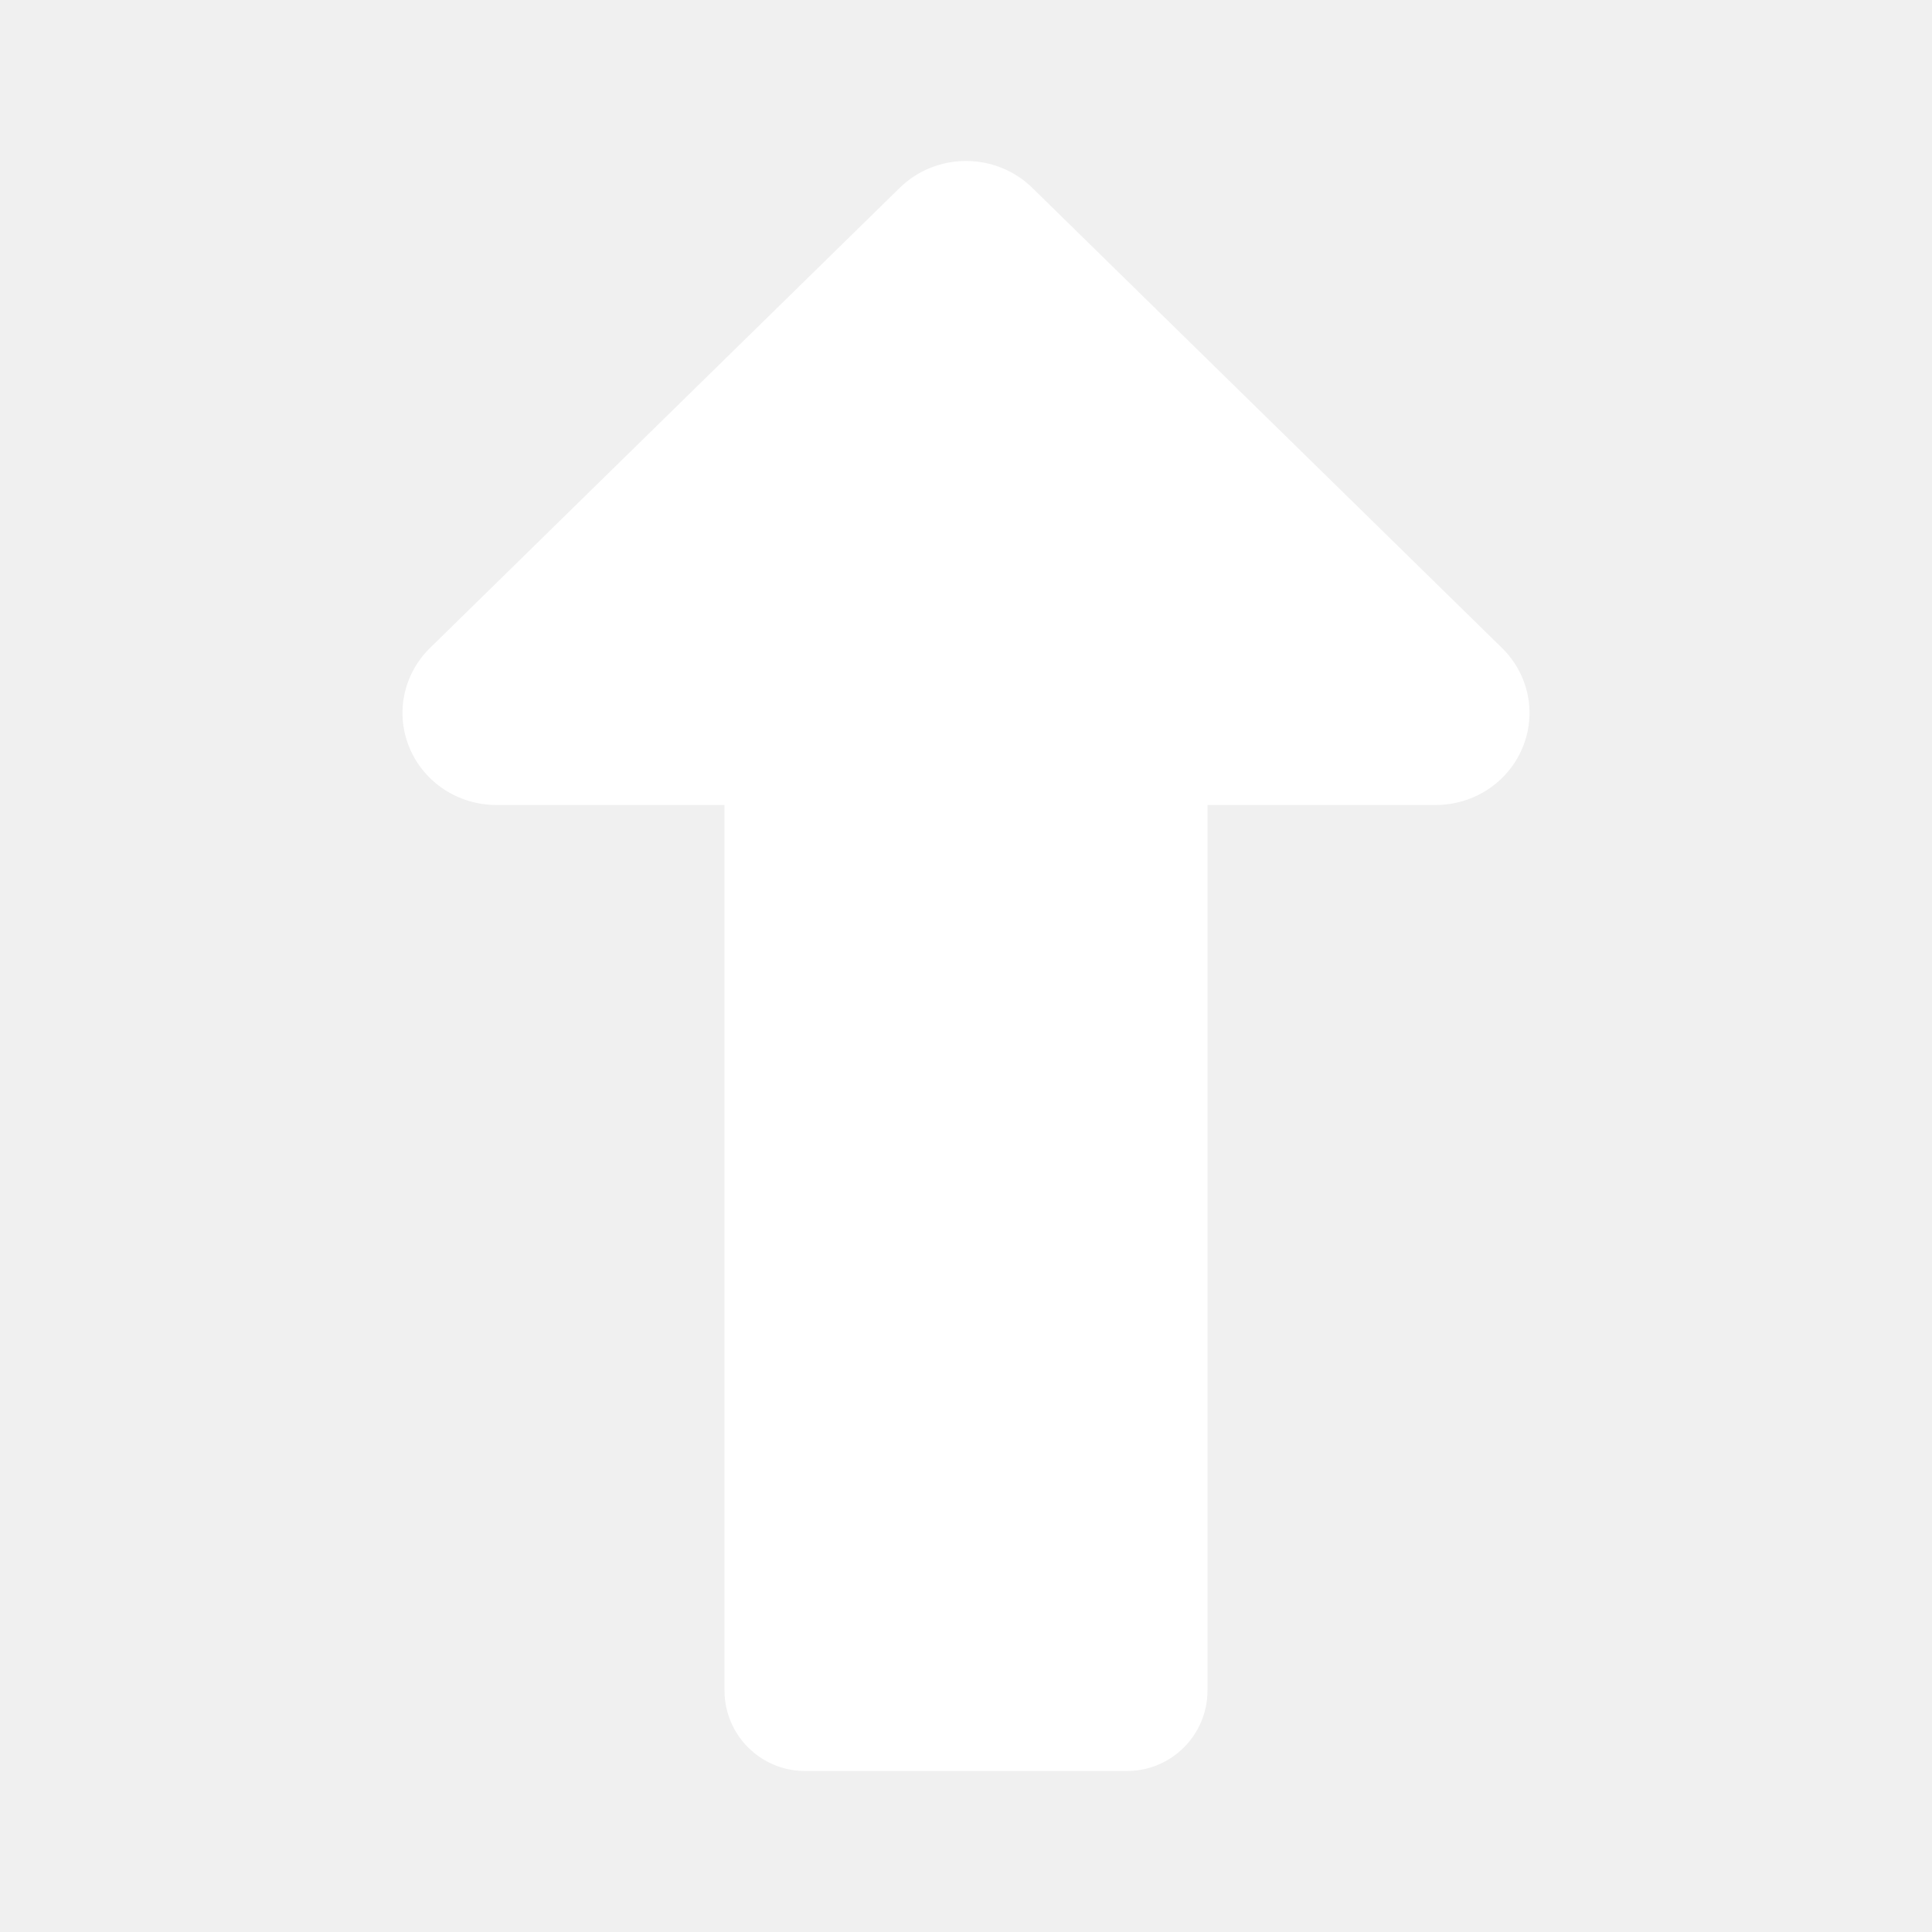
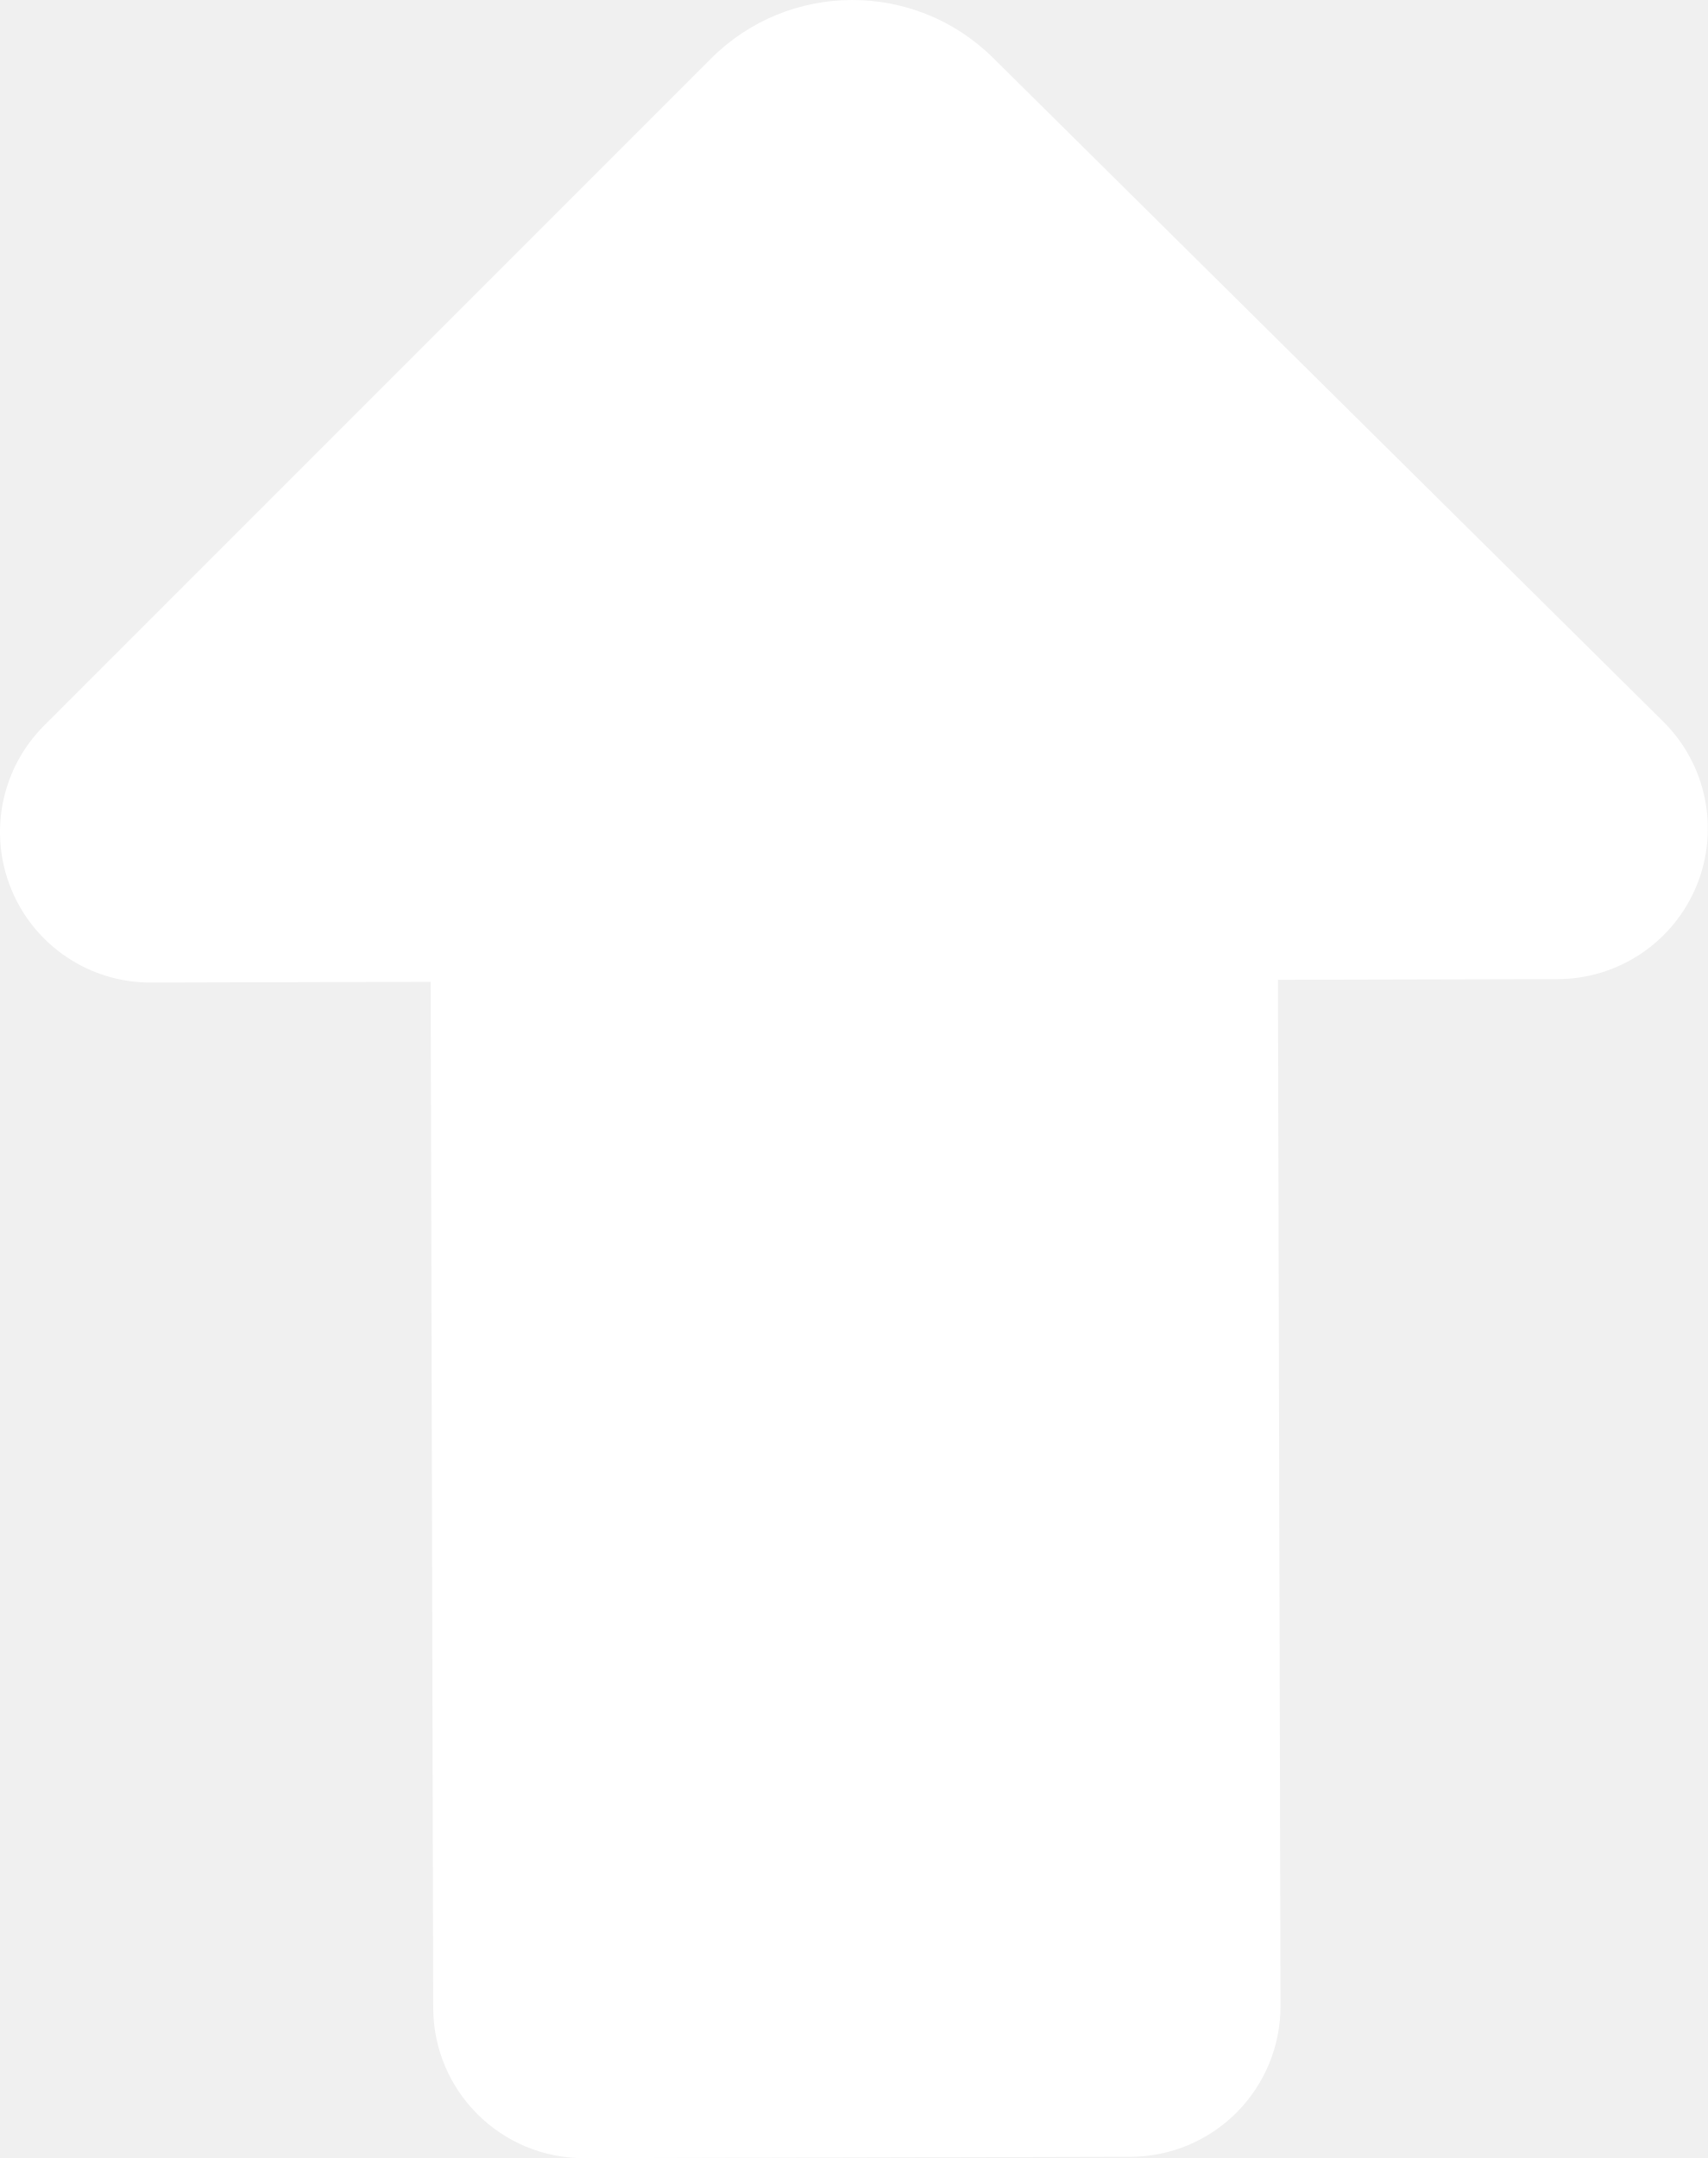
- <svg xmlns="http://www.w3.org/2000/svg" width="800px" height="800px" viewBox="0 0 24 24" fill="none">
-   <g id="SVGRepo_bgCarrier" stroke-width="0" />
-   <g id="SVGRepo_tracerCarrier" stroke-linecap="round" stroke-linejoin="round" />
-   <g id="SVGRepo_iconCarrier">
-     <path d="M5.089 9.294C5.269 9.722 5.695 10 6.167 10H9V21C9 21.552 9.448 22 10 22H14C14.552 22 15 21.552 15 21V10H17.833C18.305 10 18.731 9.722 18.911 9.294C19.092 8.867 18.992 8.376 18.658 8.049L12.825 2.335C12.369 1.888 11.631 1.888 11.175 2.335L5.342 8.049C5.008 8.376 4.908 8.867 5.089 9.294Z" fill="#ffffff" />
-   </g>
+ <svg xmlns="http://www.w3.org/2000/svg" viewBox="-0.255 -45.513 36.02 45.51">
+   <path d="M 14.739 -44.275 L 0.675 -30.211 c -0.909 0.909 -1.18 2.275 -0.687 3.463 c 0.493 1.188 1.654 1.959 2.938 1.956 l 5.903 -0.015 l 0.054 21.64 C 8.887 -1.414 10.312 0.004 12.065 0 l 11.522 -0.028 c 0.842 -0.002 1.648 -0.338 2.242 -0.935 s 0.927 -1.405 0.925 -2.247 l -0.054 -21.64 l 5.899 -0.014 c 1.286 -0.004 2.442 -0.781 2.931 -1.971 c 0.487 -1.189 0.21 -2.557 -0.703 -3.46 L 20.694 -44.29 C 19.043 -45.926 16.381 -45.92 14.739 -44.275 z" fill="#ffffff" />
</svg>
